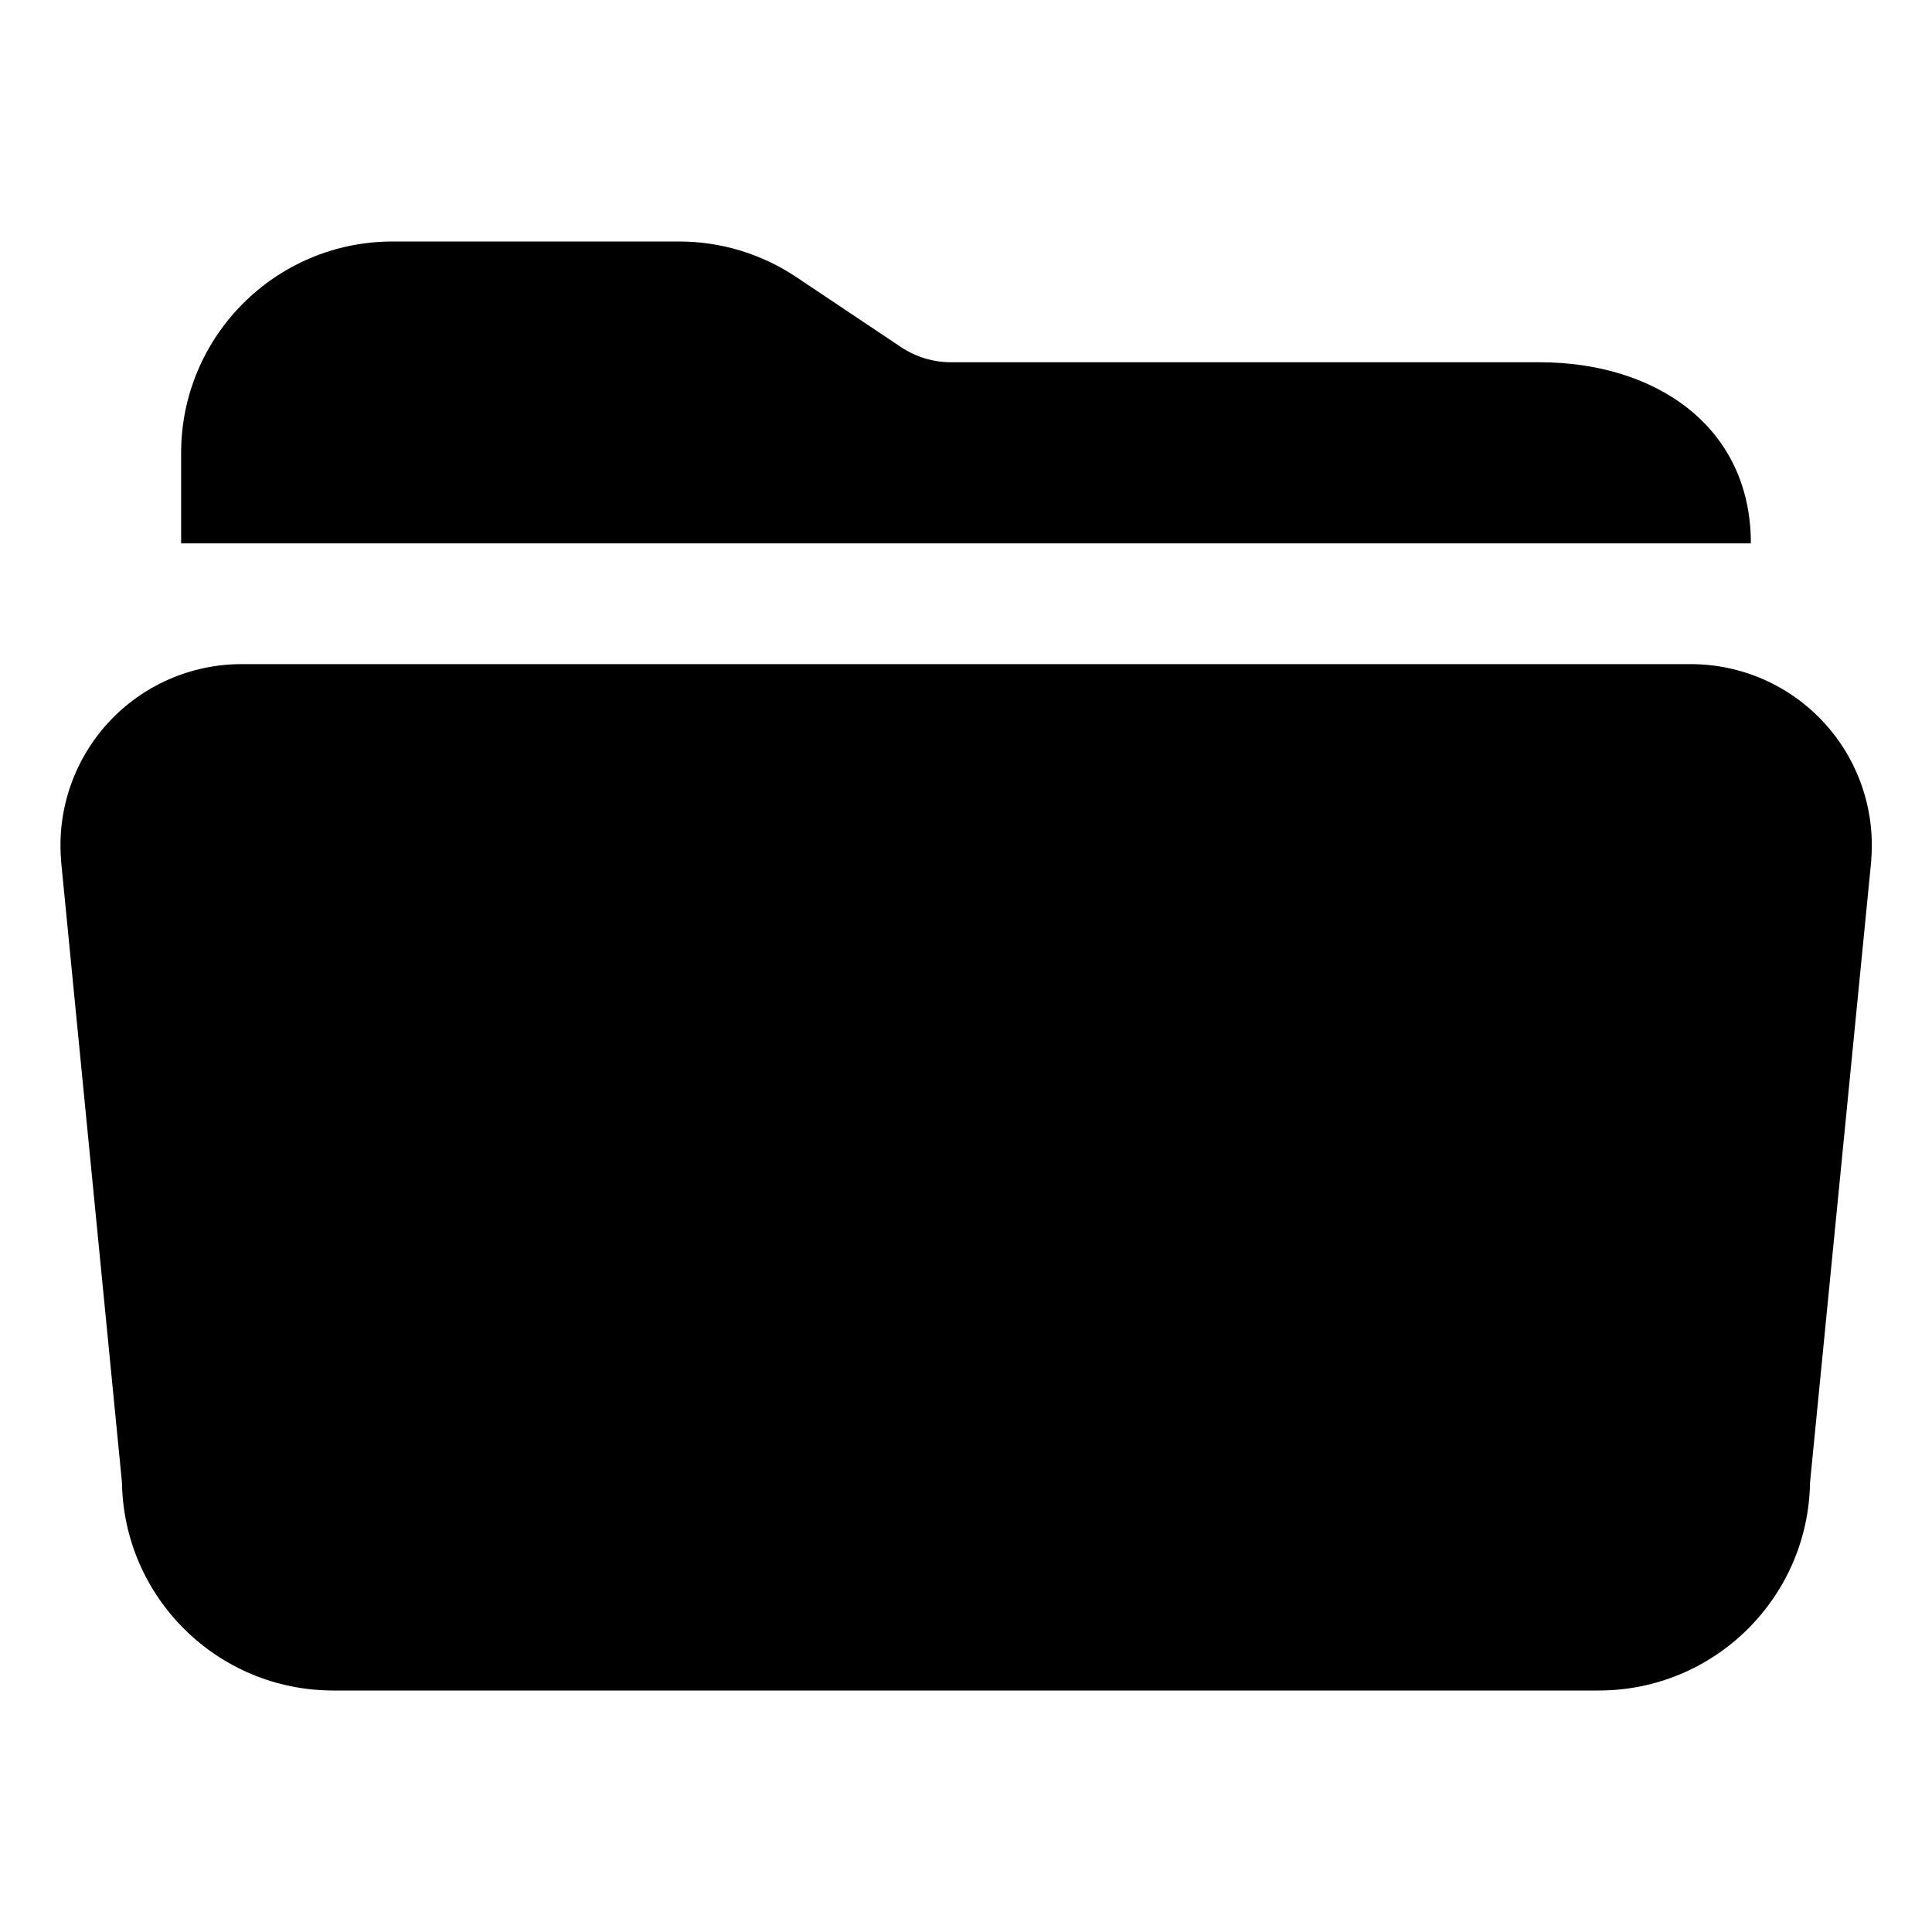
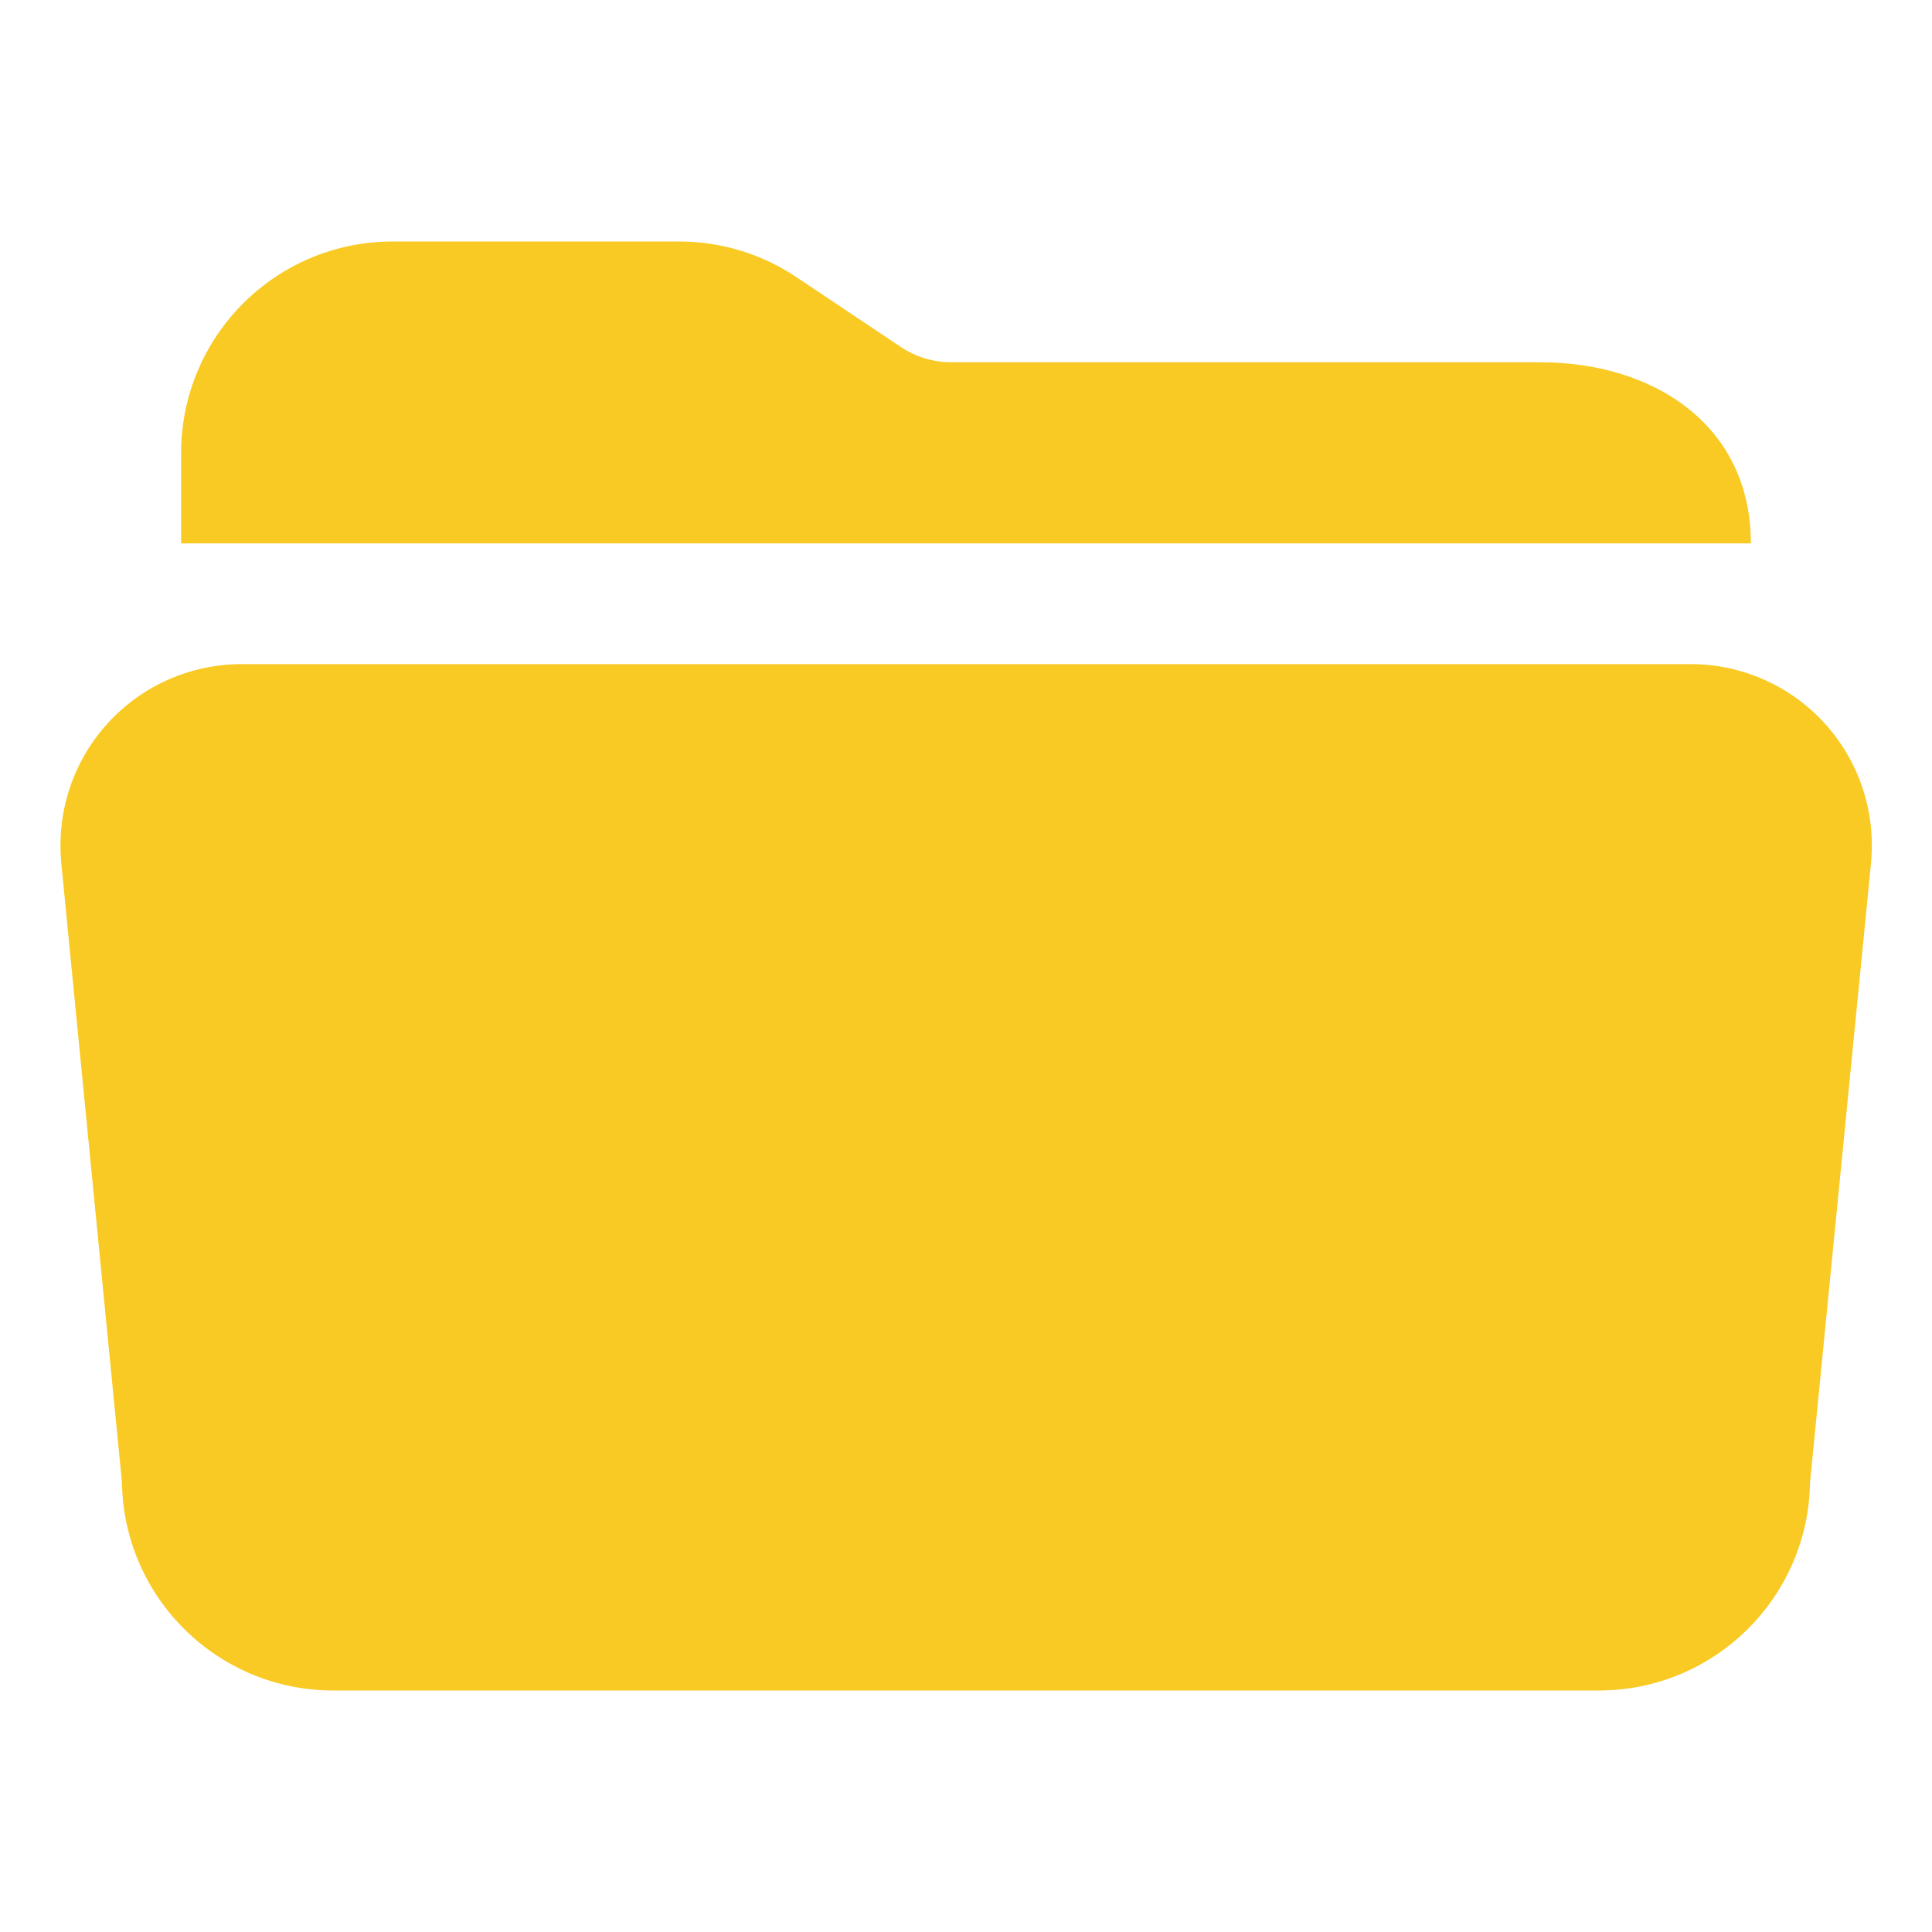
- <svg xmlns="http://www.w3.org/2000/svg" class="ionicon" viewBox="0 0 512 512">
+ <svg xmlns="http://www.w3.org/2000/svg" class="ionicon" fill="#f9ca24" viewBox="0 0 512 512">
  <path d="M408 96H252.11a23.89 23.89 0 01-13.31-4L211 73.41A55.77 55.77 0 00179.89 64H104a56.06 56.06 0 00-56 56v24h416c0-30.88-25.12-48-56-48zM423.75 448H88.25a56 56 0 01-55.93-55.15L16.18 228.11v-.28A48 48 0 0164 176h384.1a48 48 0 0147.8 51.83v.28l-16.22 164.74A56 56 0 01423.75 448zm56.15-221.45z" />
</svg>
